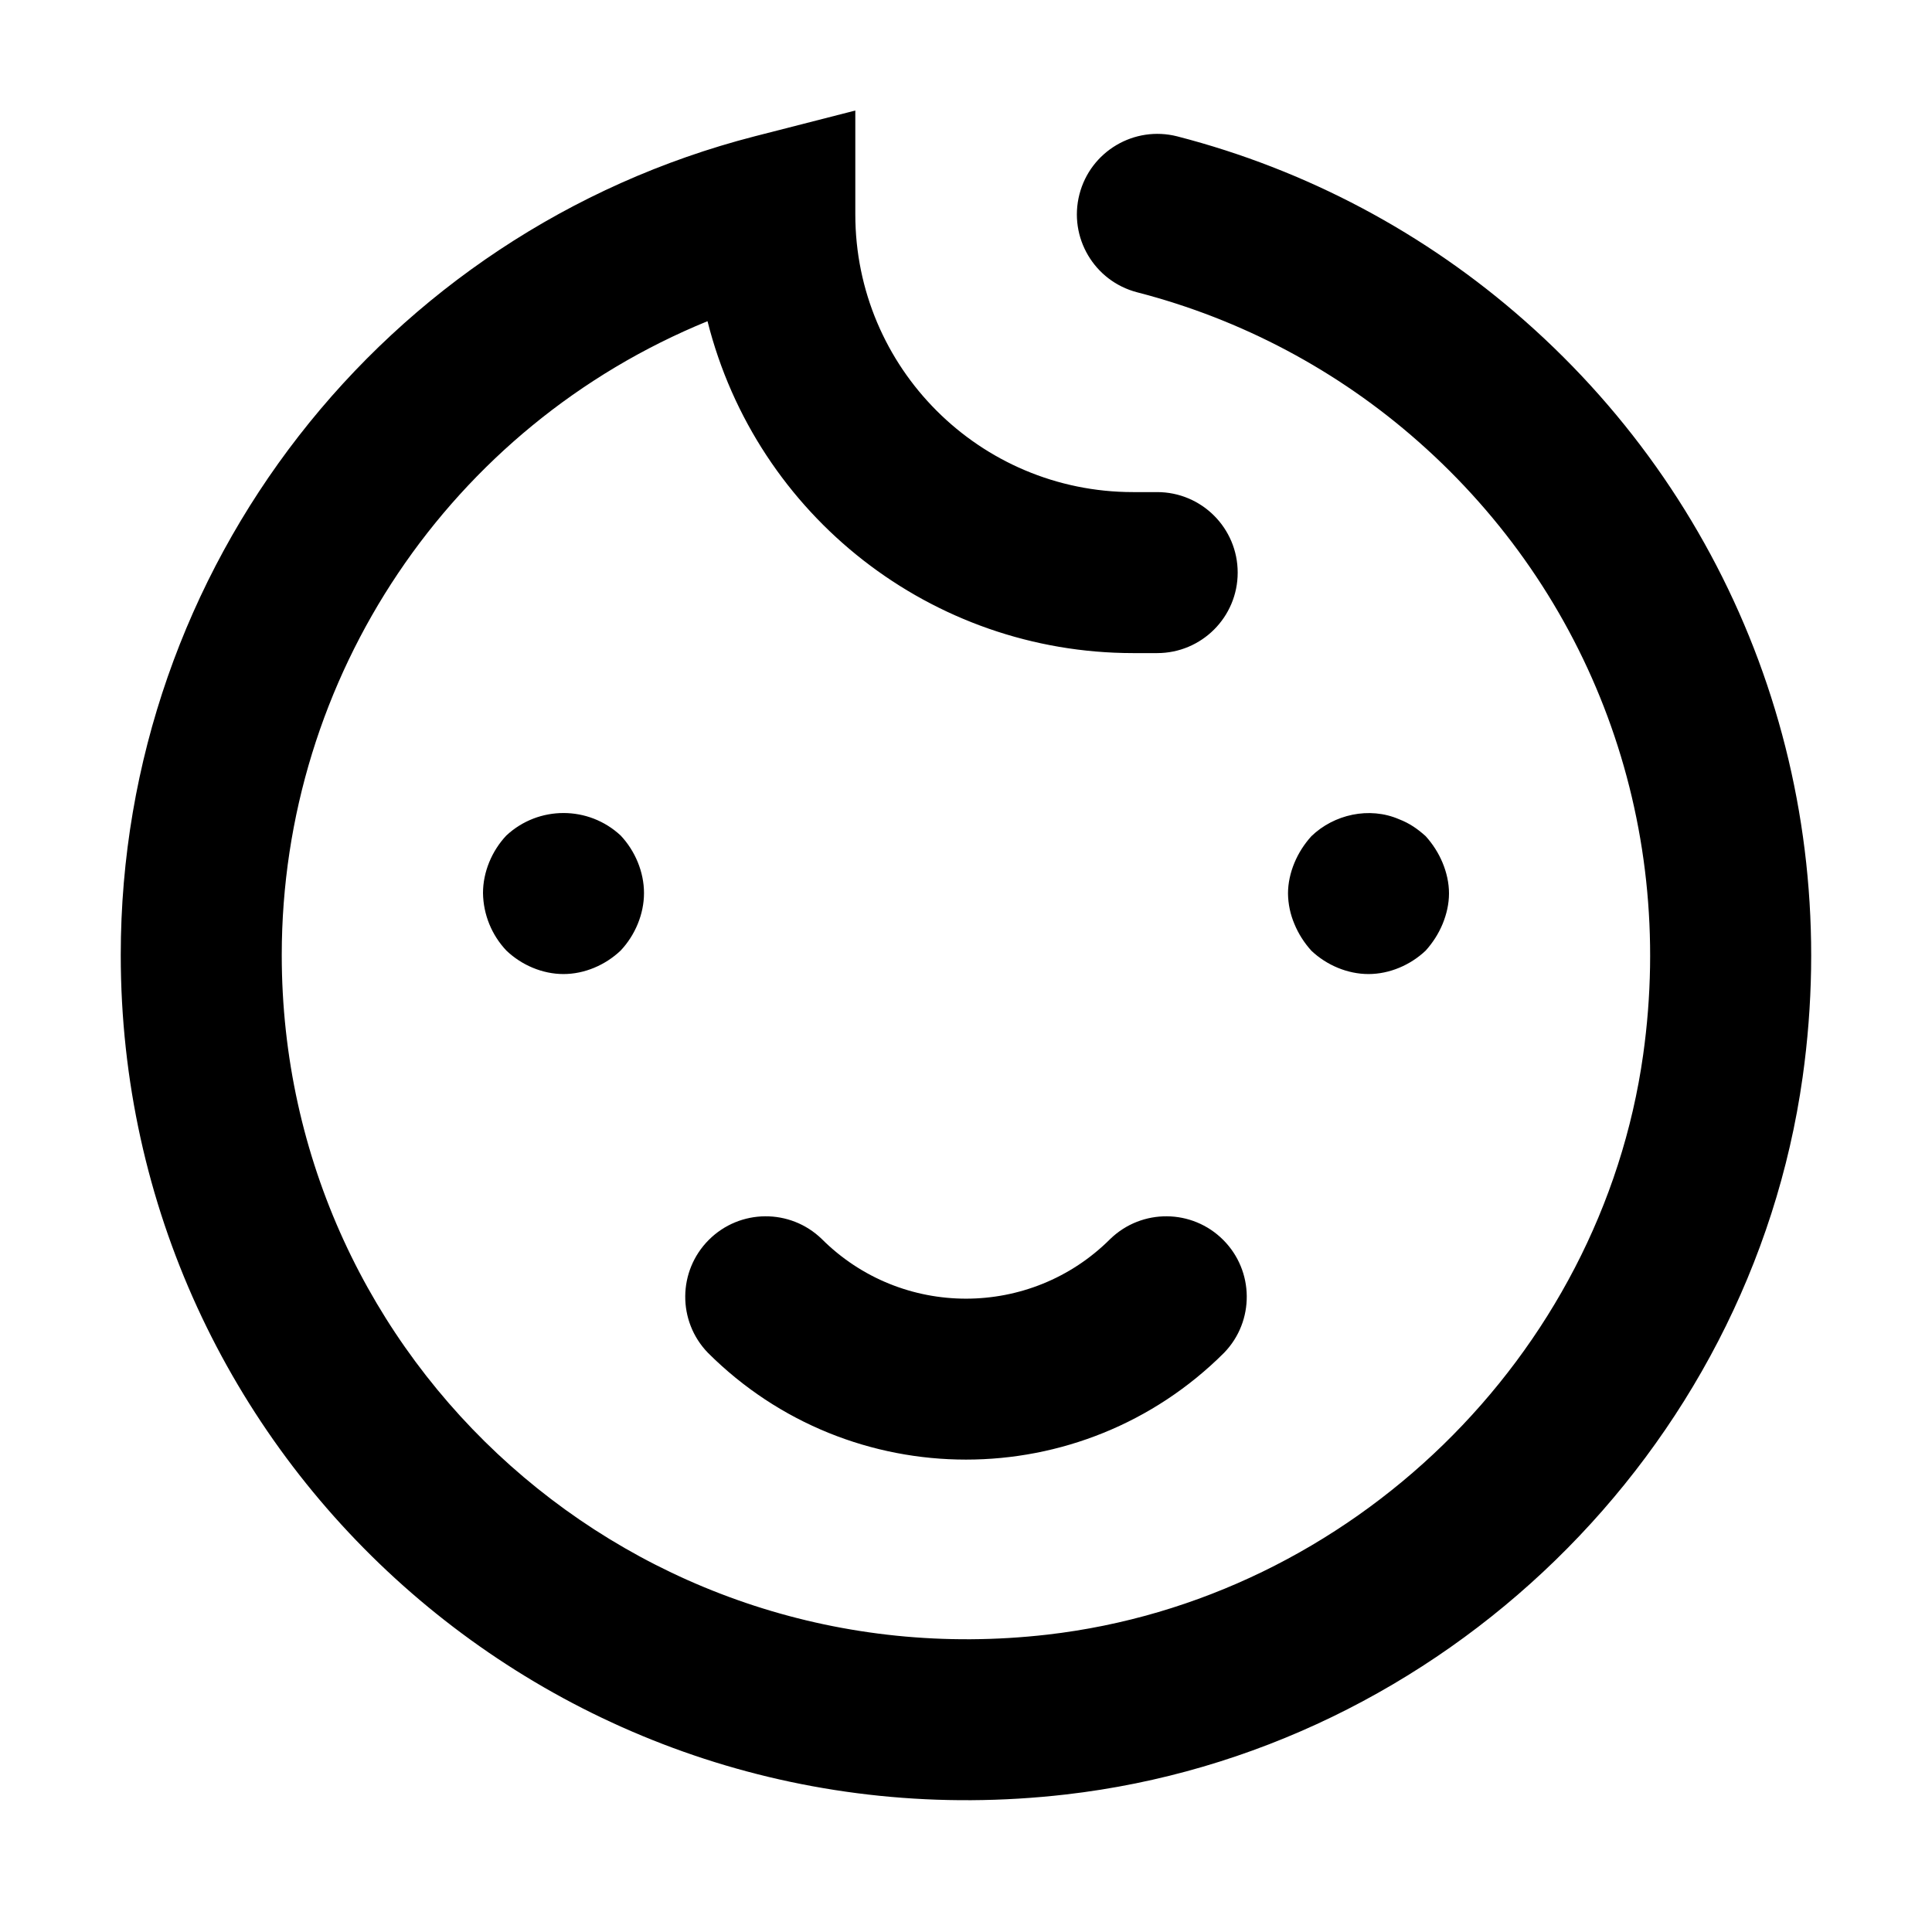
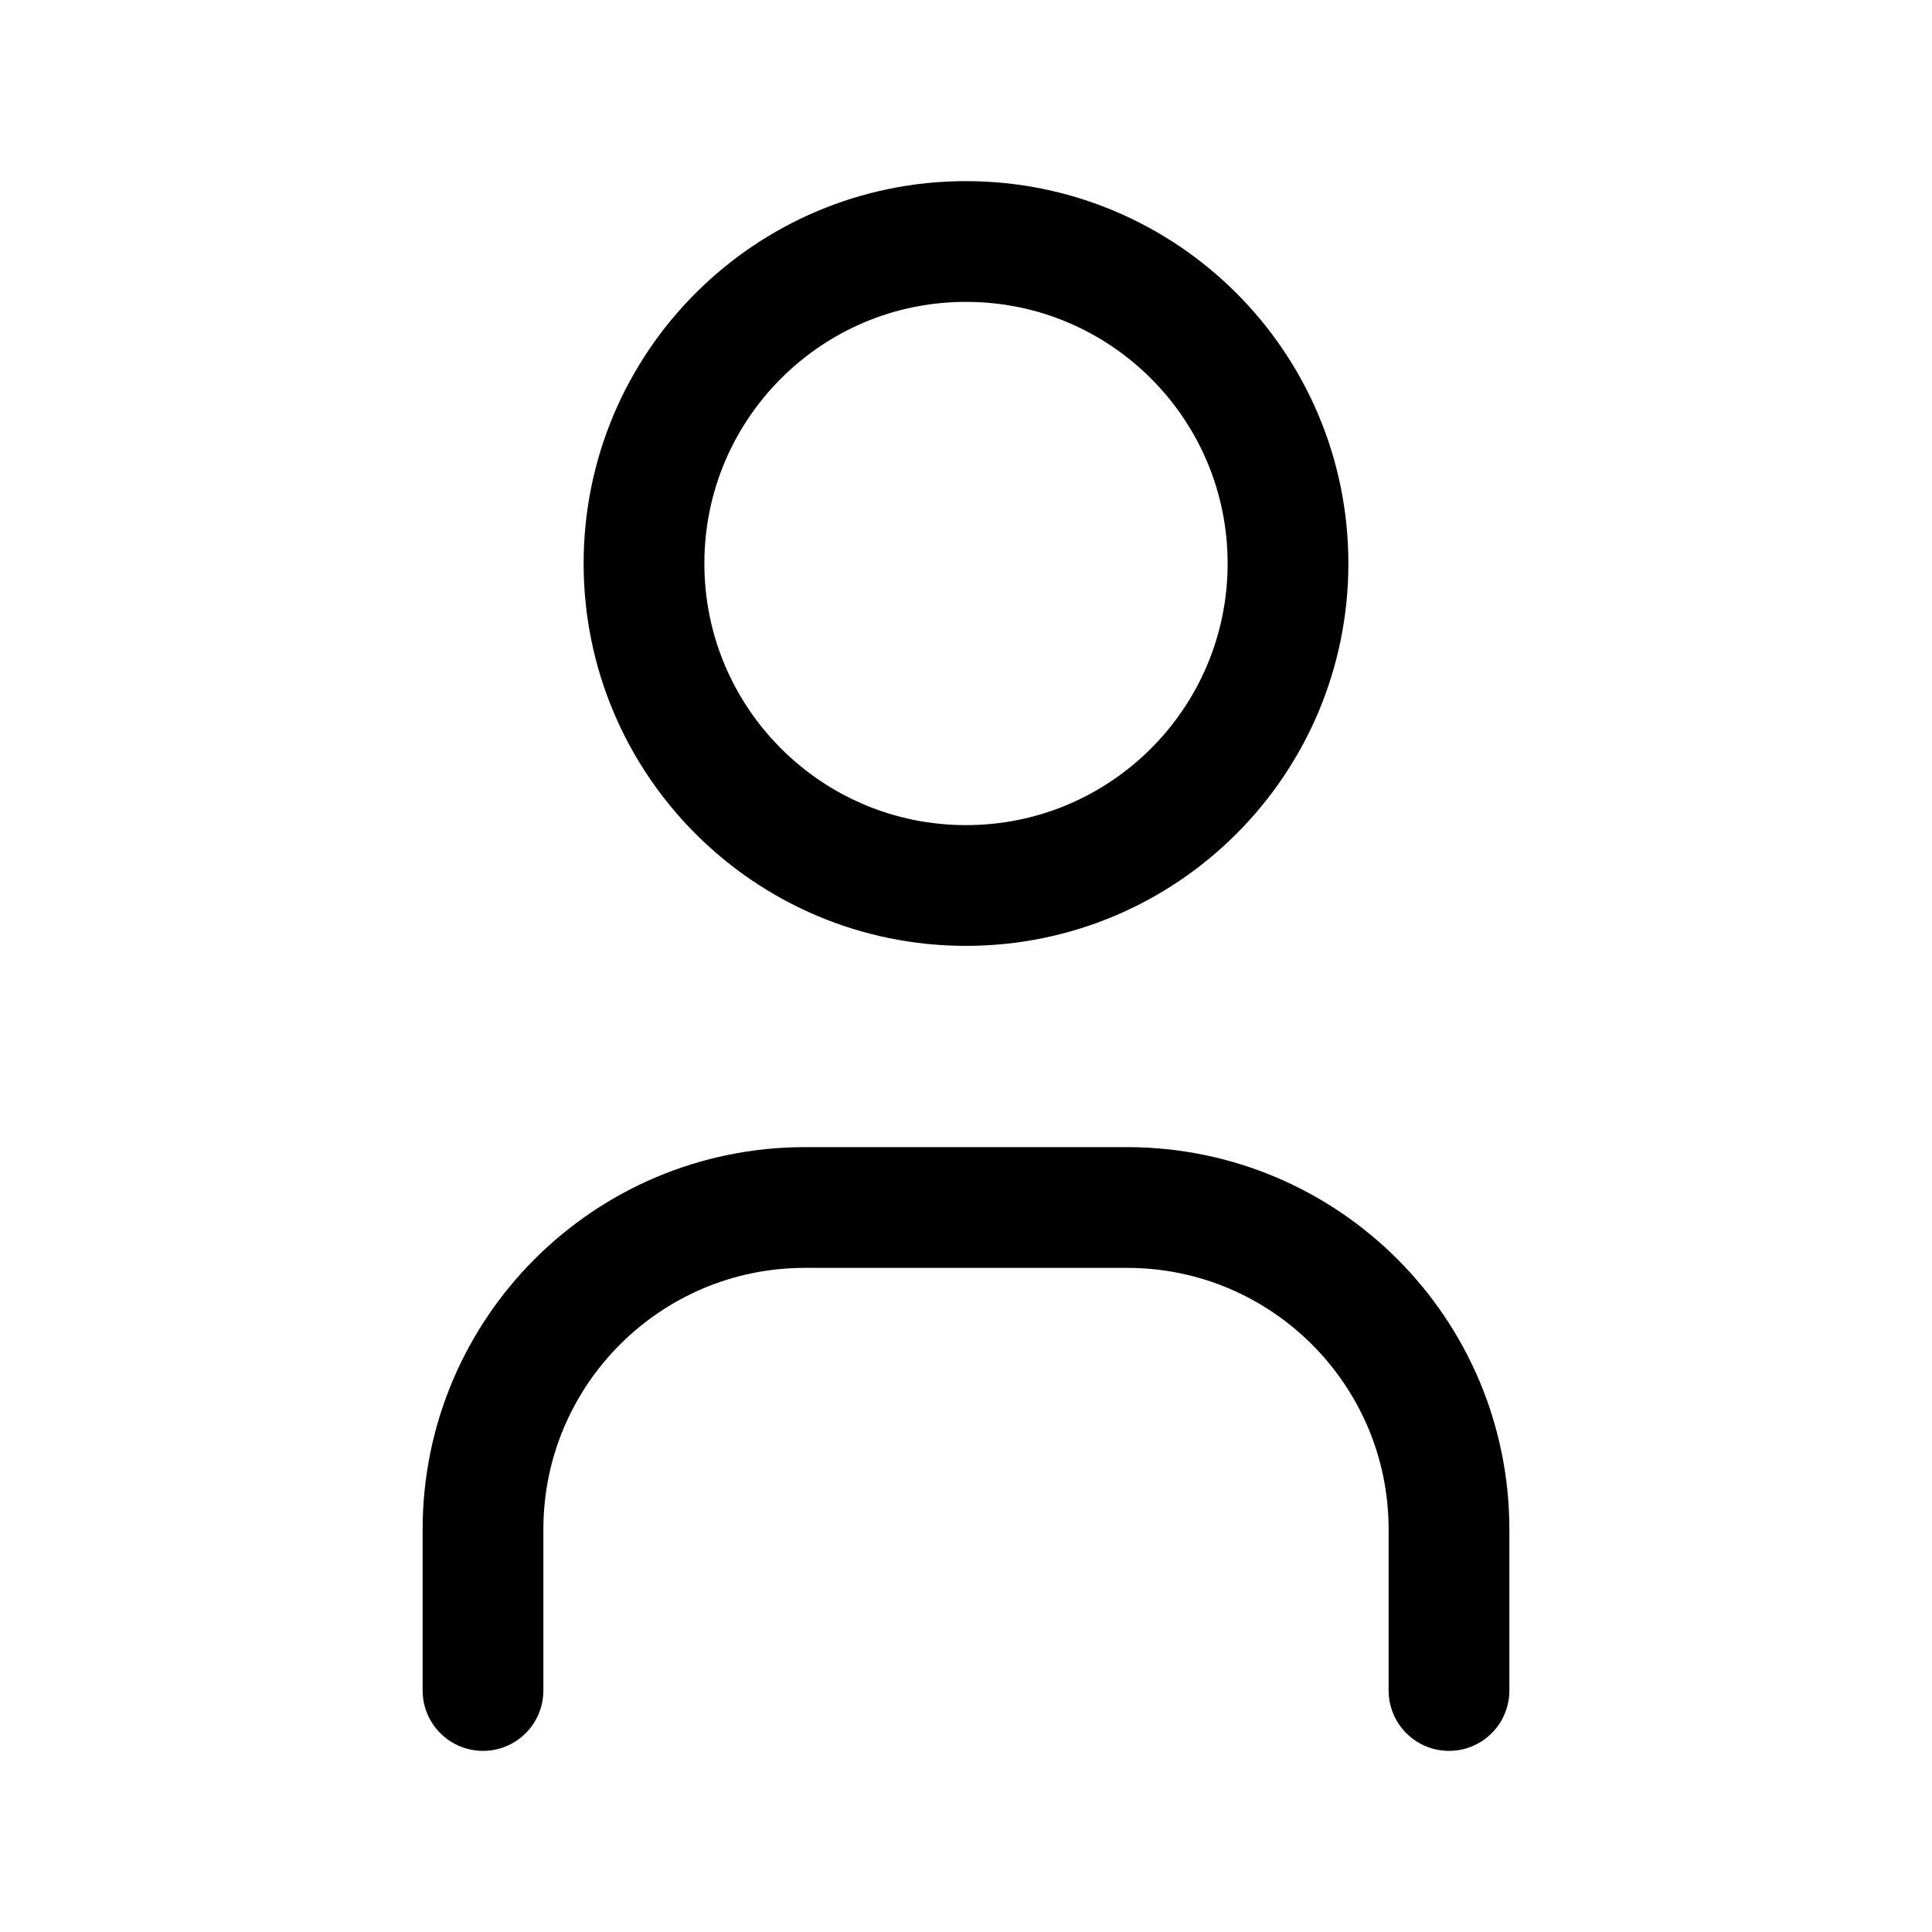
- <svg xmlns="http://www.w3.org/2000/svg" width="24" height="24">
-   <g fill="none" fill-rule="evenodd">
-     <path d="M0 0h24v24H0z" />
-     <path d="M7 12.1c-.26 0-.52-.11-.71-.292a1.062 1.062 0 01-.29-.714c0-.262.11-.524.29-.715a1.042 1.042 0 011.42 0c.18.191.29.453.29.715 0 .261-.11.523-.29.714-.19.181-.45.292-.71.292zm10 0c-.26 0-.52-.11-.71-.29-.09-.1-.16-.21-.21-.331a.998.998 0 01-.08-.38c0-.13.03-.261.08-.381s.12-.23.21-.33c.28-.271.72-.371 1.09-.211.13.05.23.12.33.21.09.1.16.21.21.33.05.12.08.251.08.381s-.03.26-.08.381c-.05.12-.12.23-.21.33-.19.18-.45.291-.71.291zm-8.207 4.704a1 1 0 011.414-1.414c.99.99 2.596.99 3.586 0a1 1 0 011.414 1.414 4.537 4.537 0 01-6.414 0zM3.5 11.864c0 5.071 4.405 9.027 9.51 8.442 3.77-.433 6.876-3.455 7.402-7.204.411-2.927-.66-5.734-2.79-7.614a8.473 8.473 0 00-3.496-1.857 1 1 0 01.498-1.937 10.473 10.473 0 014.32 2.294c2.63 2.32 3.955 5.792 3.449 9.392-.653 4.653-4.48 8.376-9.156 8.912C6.943 23.014 1.5 18.127 1.5 11.863c0-4.819 3.273-8.985 7.876-10.17l1.249-.32v1.29a3.45 3.45 0 003.45 3.45h.3a1 1 0 010 2h-.3A5.453 5.453 0 018.789 3.99 8.507 8.507 0 003.5 11.863z" fill="currentColor" fill-rule="nonzero" />
-   </g>
+ <svg xmlns="http://www.w3.org/2000/svg" class="icon icon-tabler icon-tabler-user" width="44" height="44" viewBox="0 0 24 24" stroke-width="1.5" stroke="currentColor" fill="none" stroke-linecap="round" stroke-linejoin="round">
+   <path stroke="none" d="M0 0h24v24H0z" fill="none" />
+   <circle cx="12" cy="7" r="4" />
+   <path d="M6 21v-2a4 4 0 0 1 4 -4h4a4 4 0 0 1 4 4v2" />
</svg>
